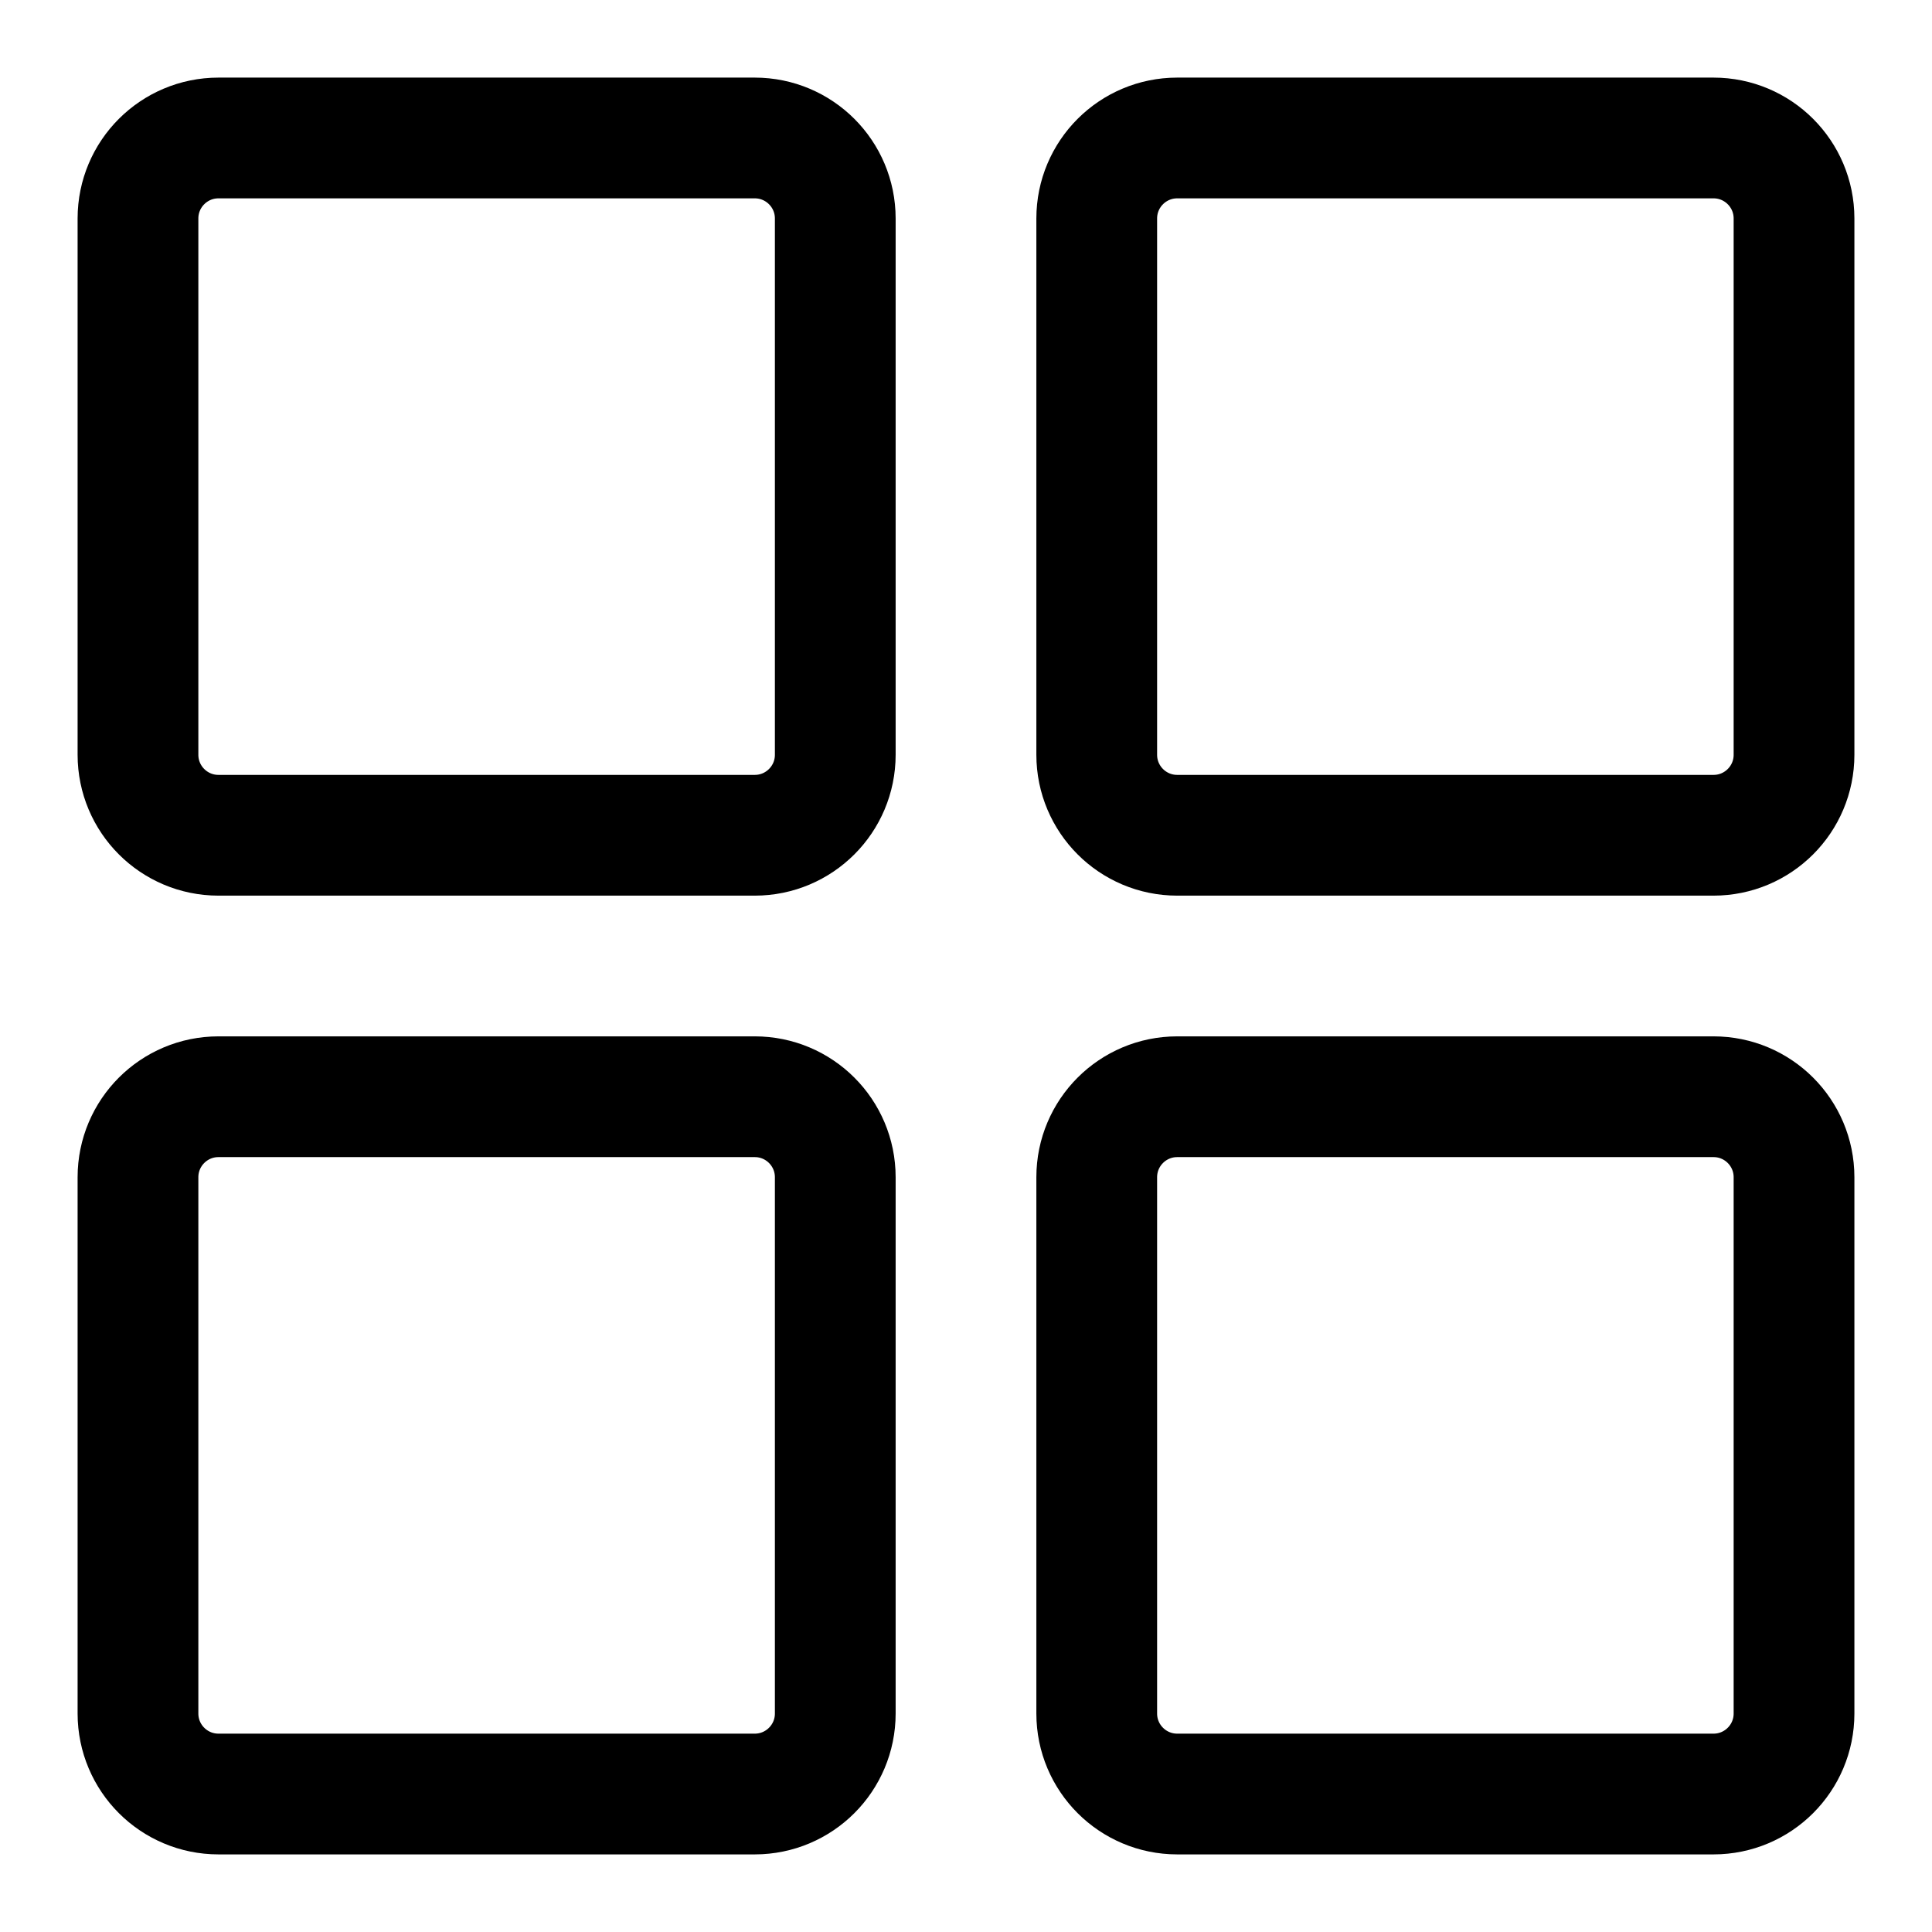
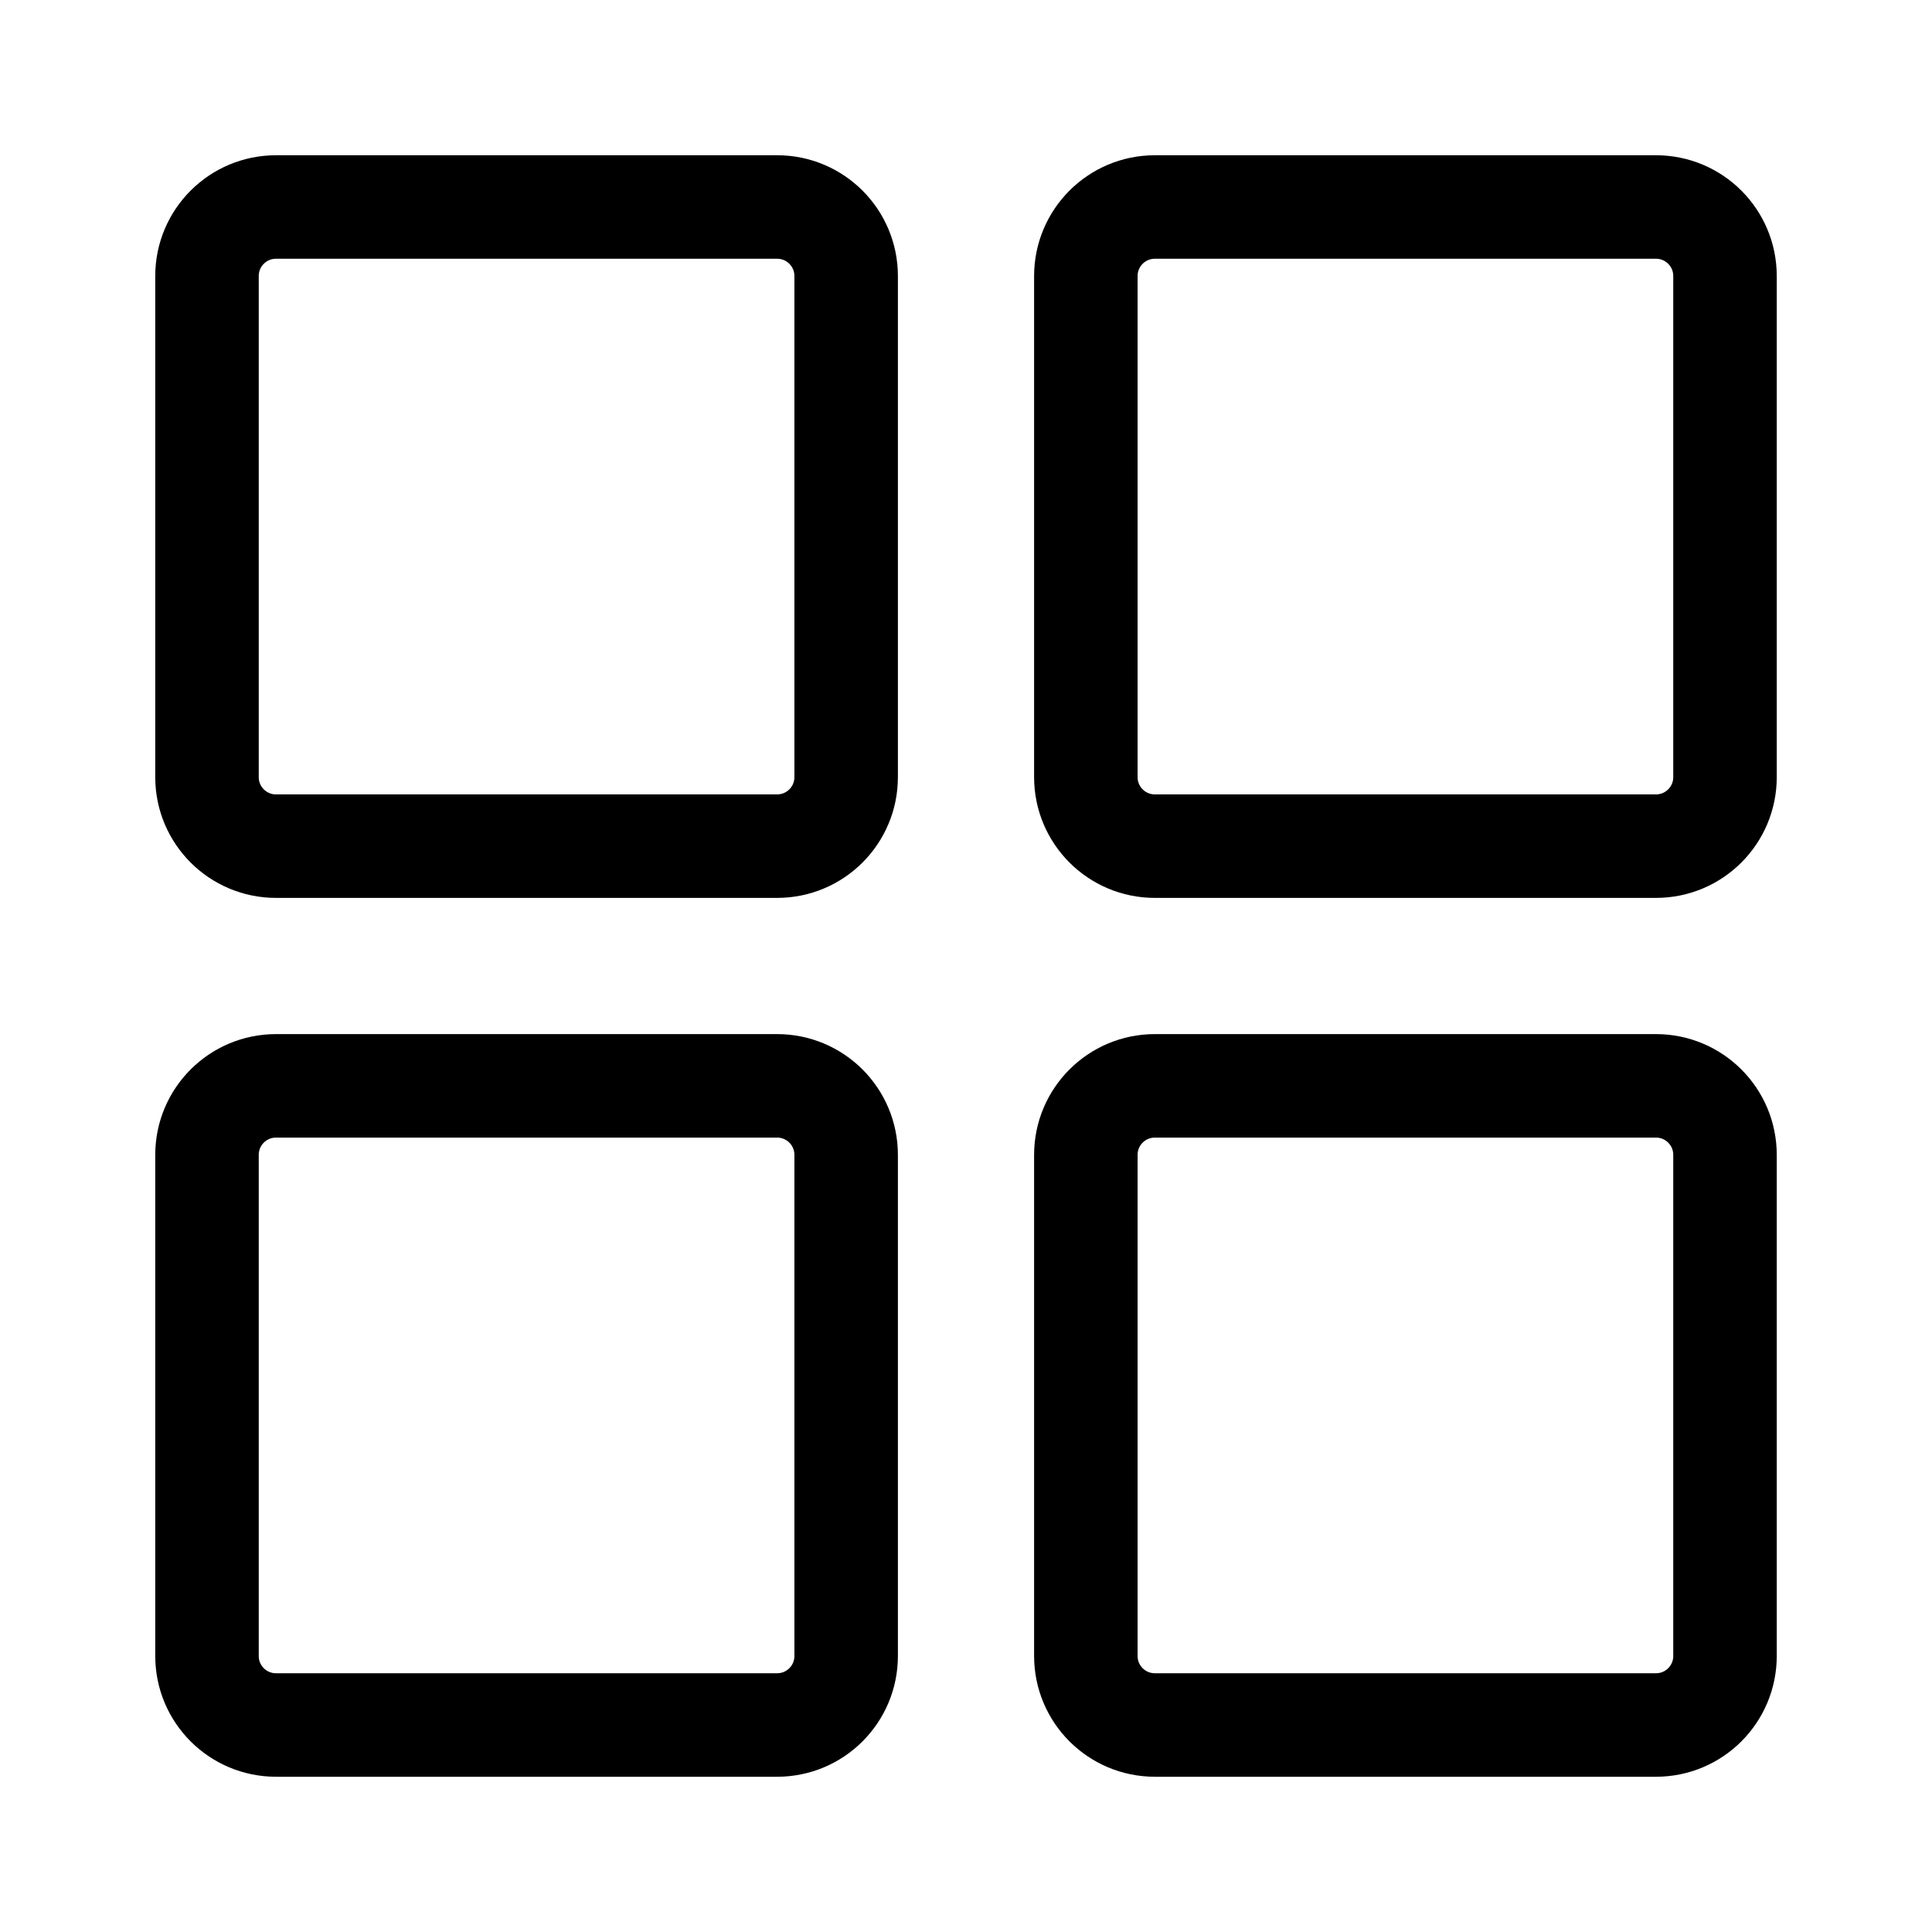
- <svg xmlns="http://www.w3.org/2000/svg" viewBox="0 0 24 24" fill="none">
-   <rect x="1.714" y="1.714" width="8.662" height="8.662" rx="1" stroke="currentColor" stroke-width="1.5" />
-   <rect x="1.714" y="13.624" width="8.662" height="8.662" rx="1" stroke="currentColor" stroke-width="1.5" />
-   <rect x="13.624" y="1.714" width="8.662" height="8.662" rx="1" stroke="currentColor" stroke-width="1.5" />
-   <rect x="13.624" y="13.624" width="8.662" height="8.662" rx="1" stroke="currentColor" stroke-width="1.5" />
+ <svg xmlns="http://www.w3.org/2000/svg" width="28" height="28" viewBox="0 0 28 28" fill="none">
+   <rect x="3" y="3" width="9.263" height="9.263" rx="1" stroke="currentColor" stroke-width="1.5" />
+   <rect x="3" y="15.737" width="9.263" height="9.263" rx="1" stroke="currentColor" stroke-width="1.5" />
+   <rect x="15.737" y="3" width="9.263" height="9.263" rx="1" stroke="currentColor" stroke-width="1.5" />
+   <rect x="15.737" y="15.737" width="9.263" height="9.263" rx="1" stroke="currentColor" stroke-width="1.5" />
</svg>
